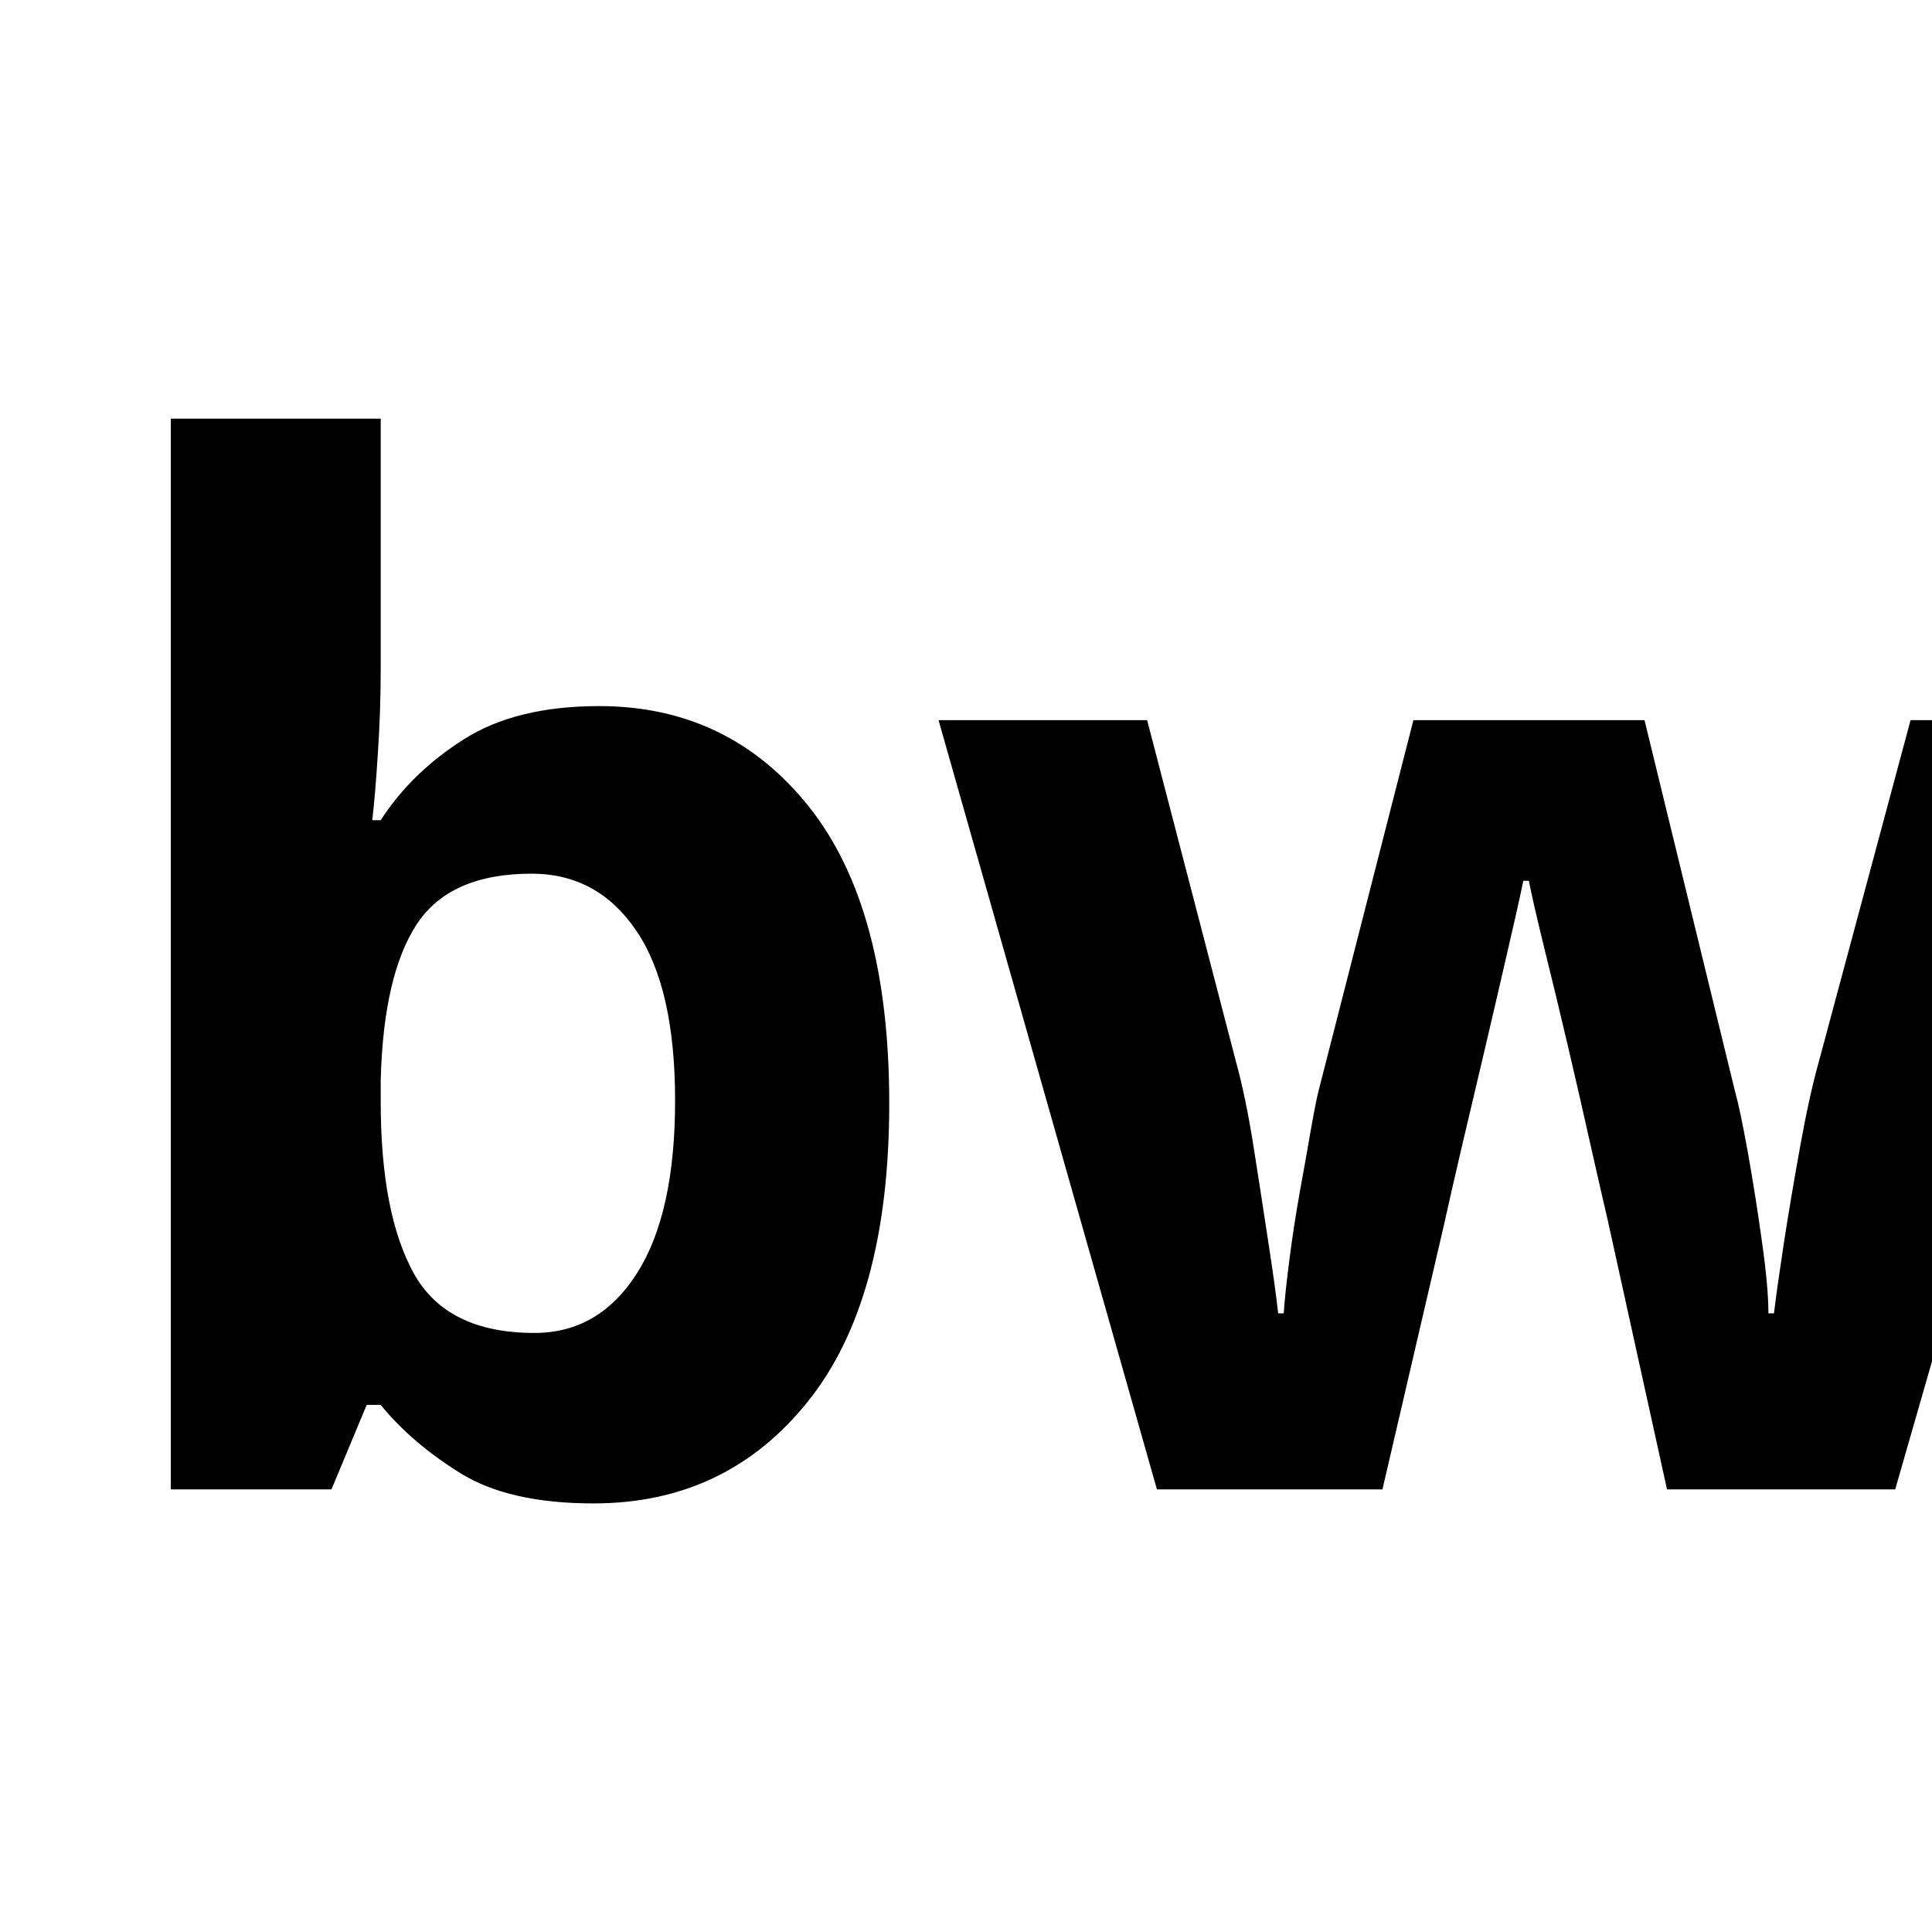
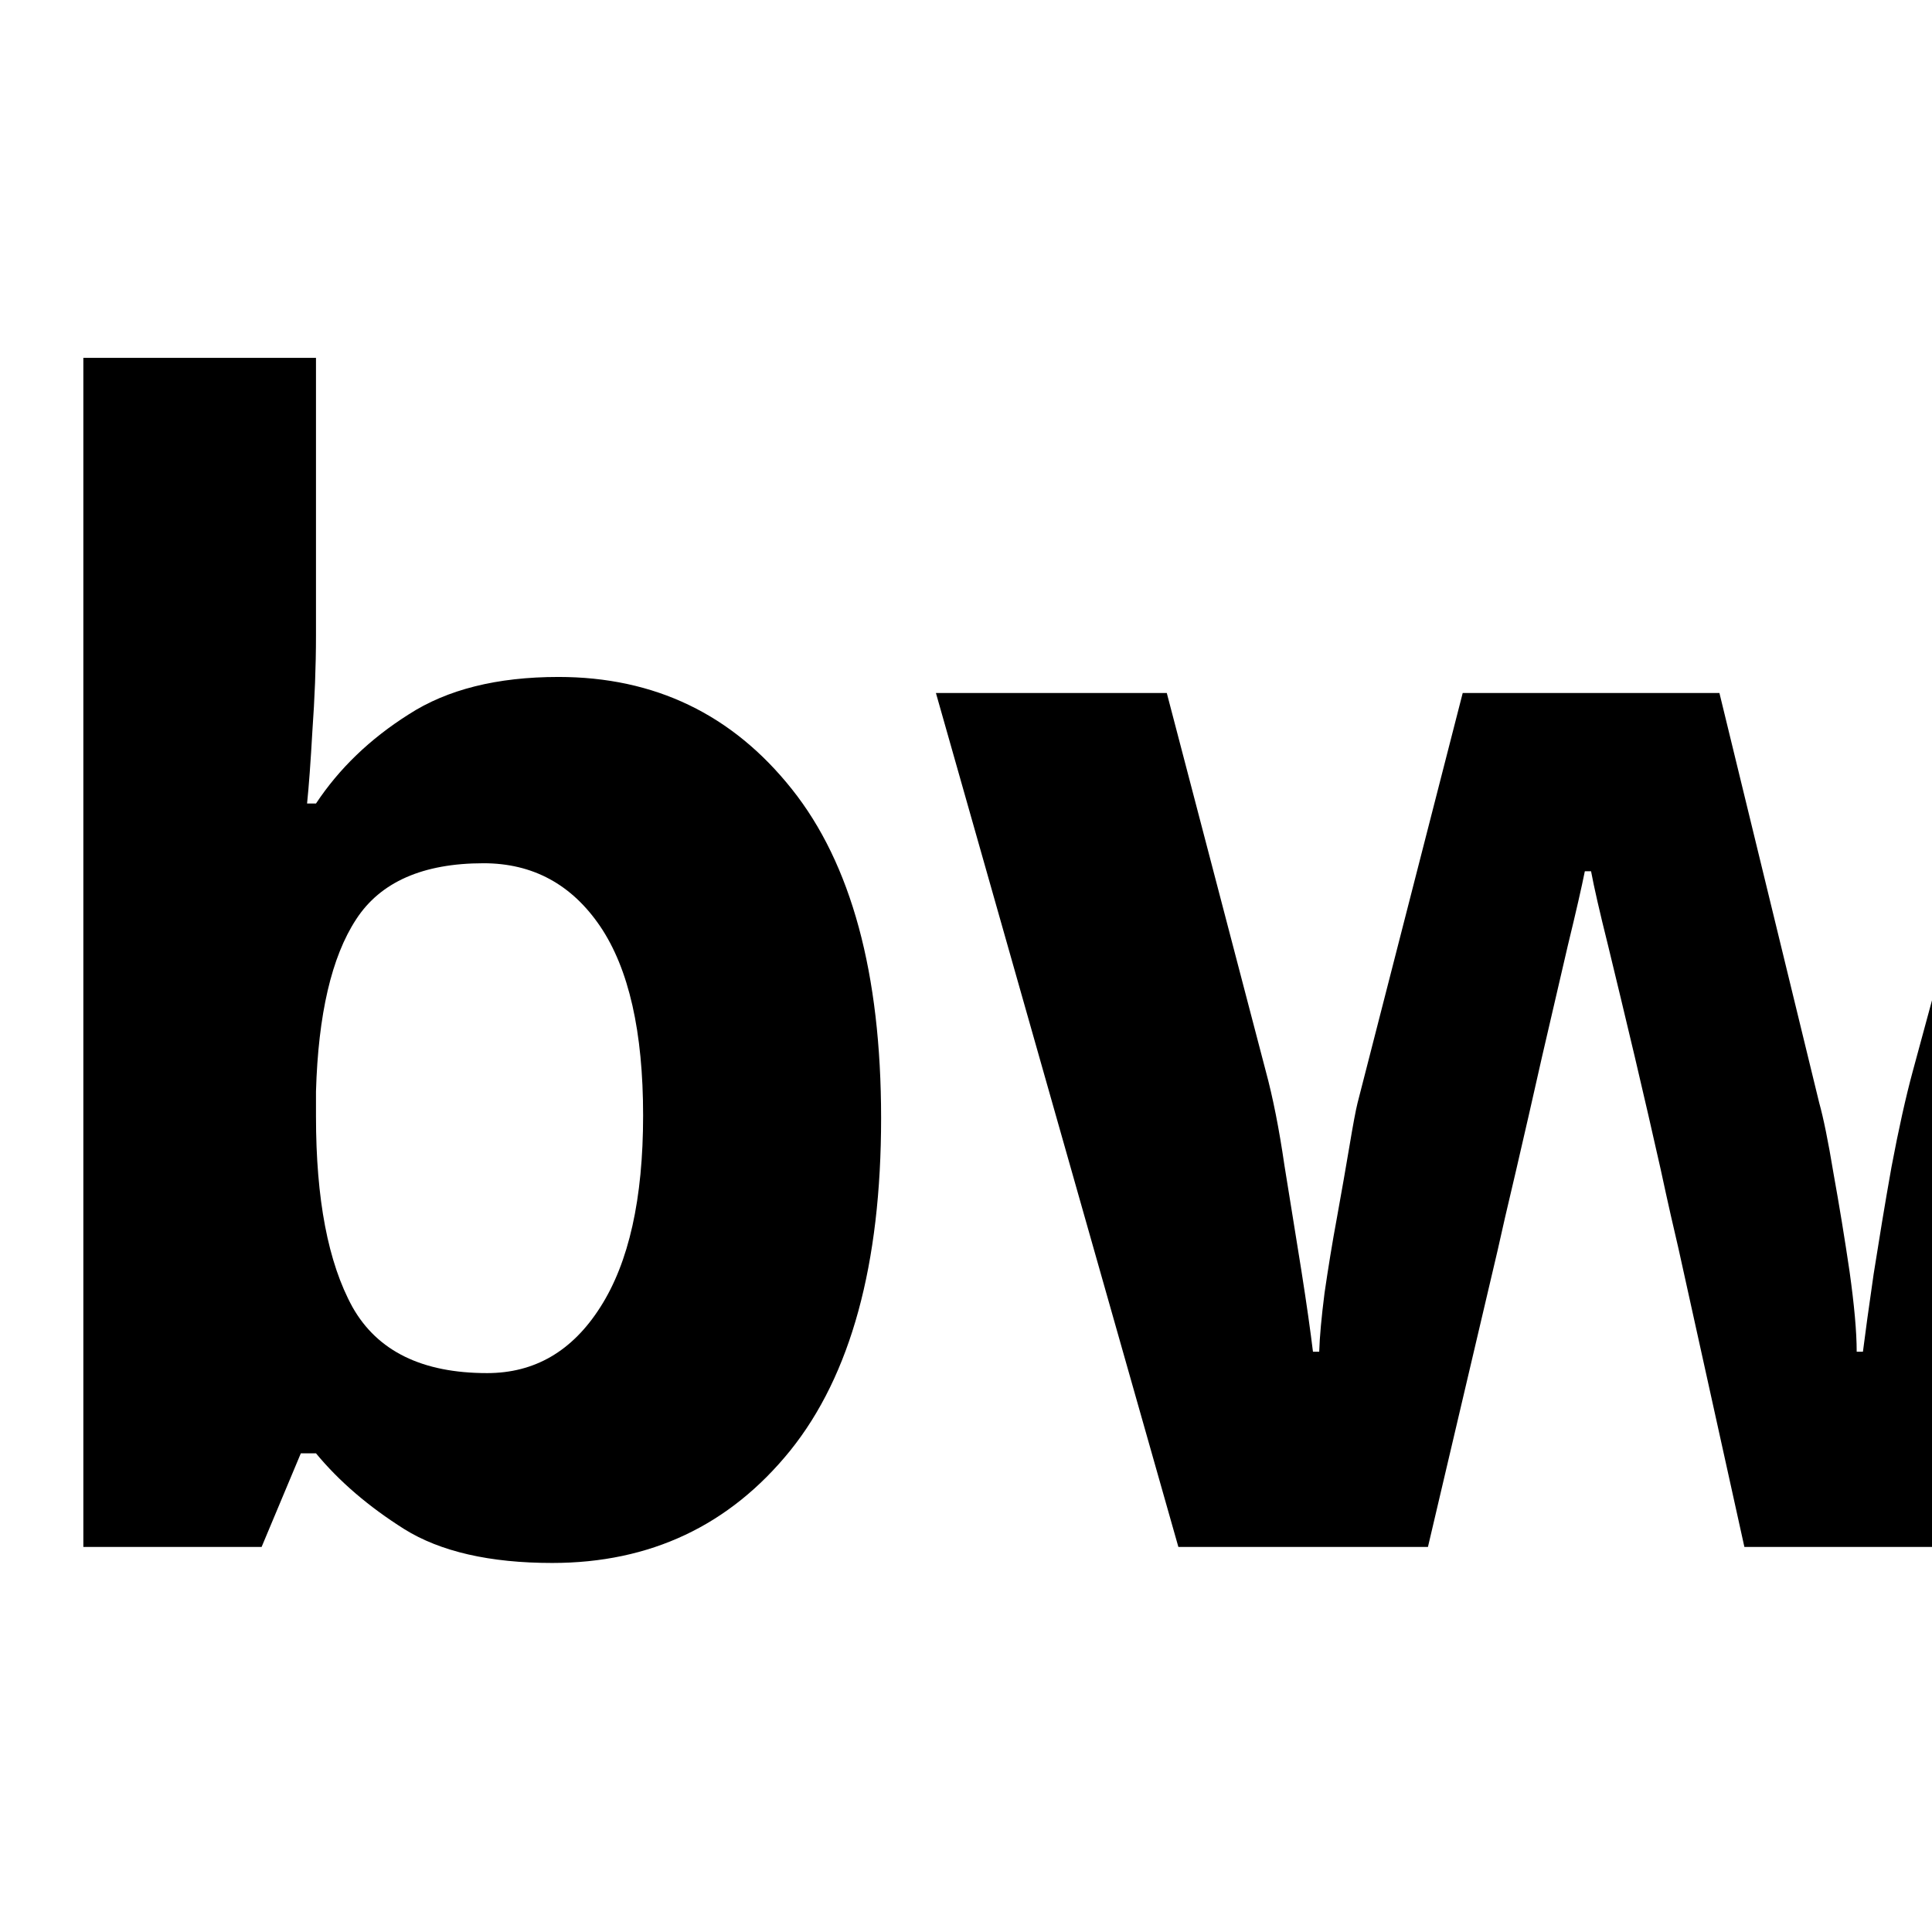
- <svg xmlns="http://www.w3.org/2000/svg" width="512" height="512" viewBox="0 0 135.467 135.467" version="1.1" id="svg8">
+ <svg xmlns="http://www.w3.org/2000/svg" width="128" height="128" viewBox="0 0 33.867 33.867" version="1.1" id="svg8">
  <defs id="defs2" />
-   <g id="layer1" transform="translate(0,-161.5333)">
-     <text xml:space="preserve" style="font-style:normal;font-weight:normal;font-size:10.583px;line-height:1.25;font-family:sans-serif;letter-spacing:0px;word-spacing:0px;fill:#000000;fill-opacity:1;stroke:none;stroke-width:0.265" x="4.272" y="265.963" id="text817">
-       <tspan id="tspan815" x="4.272" y="265.963" style="font-style:normal;font-variant:normal;font-weight:800;font-stretch:condensed;font-size:98.778px;font-family:'Fira Sans Condensed';-inkscape-font-specification:'Fira Sans Condensed, Ultra-Bold Condensed';stroke-width:0.265">bw</tspan>
+   <g id="layer1" transform="translate(0,-263.1333)">
+     <text xml:space="preserve" style="font-style:normal;font-weight:normal;font-size:2.937px;line-height:1.25;font-family:sans-serif;letter-spacing:0px;word-spacing:0px;fill:#000000;fill-opacity:1;stroke:none;stroke-width:0.073" x="-0.679" y="290.251" id="text817">
+       <tspan id="tspan815" x="-0.679" y="290.251" style="font-style:normal;font-variant:normal;font-weight:800;font-stretch:condensed;font-size:27.414px;font-family:'Fira Sans Condensed';-inkscape-font-specification:'Fira Sans Condensed, Ultra-Bold Condensed';stroke-width:0.073">bw</tspan>
    </text>
  </g>
</svg>
